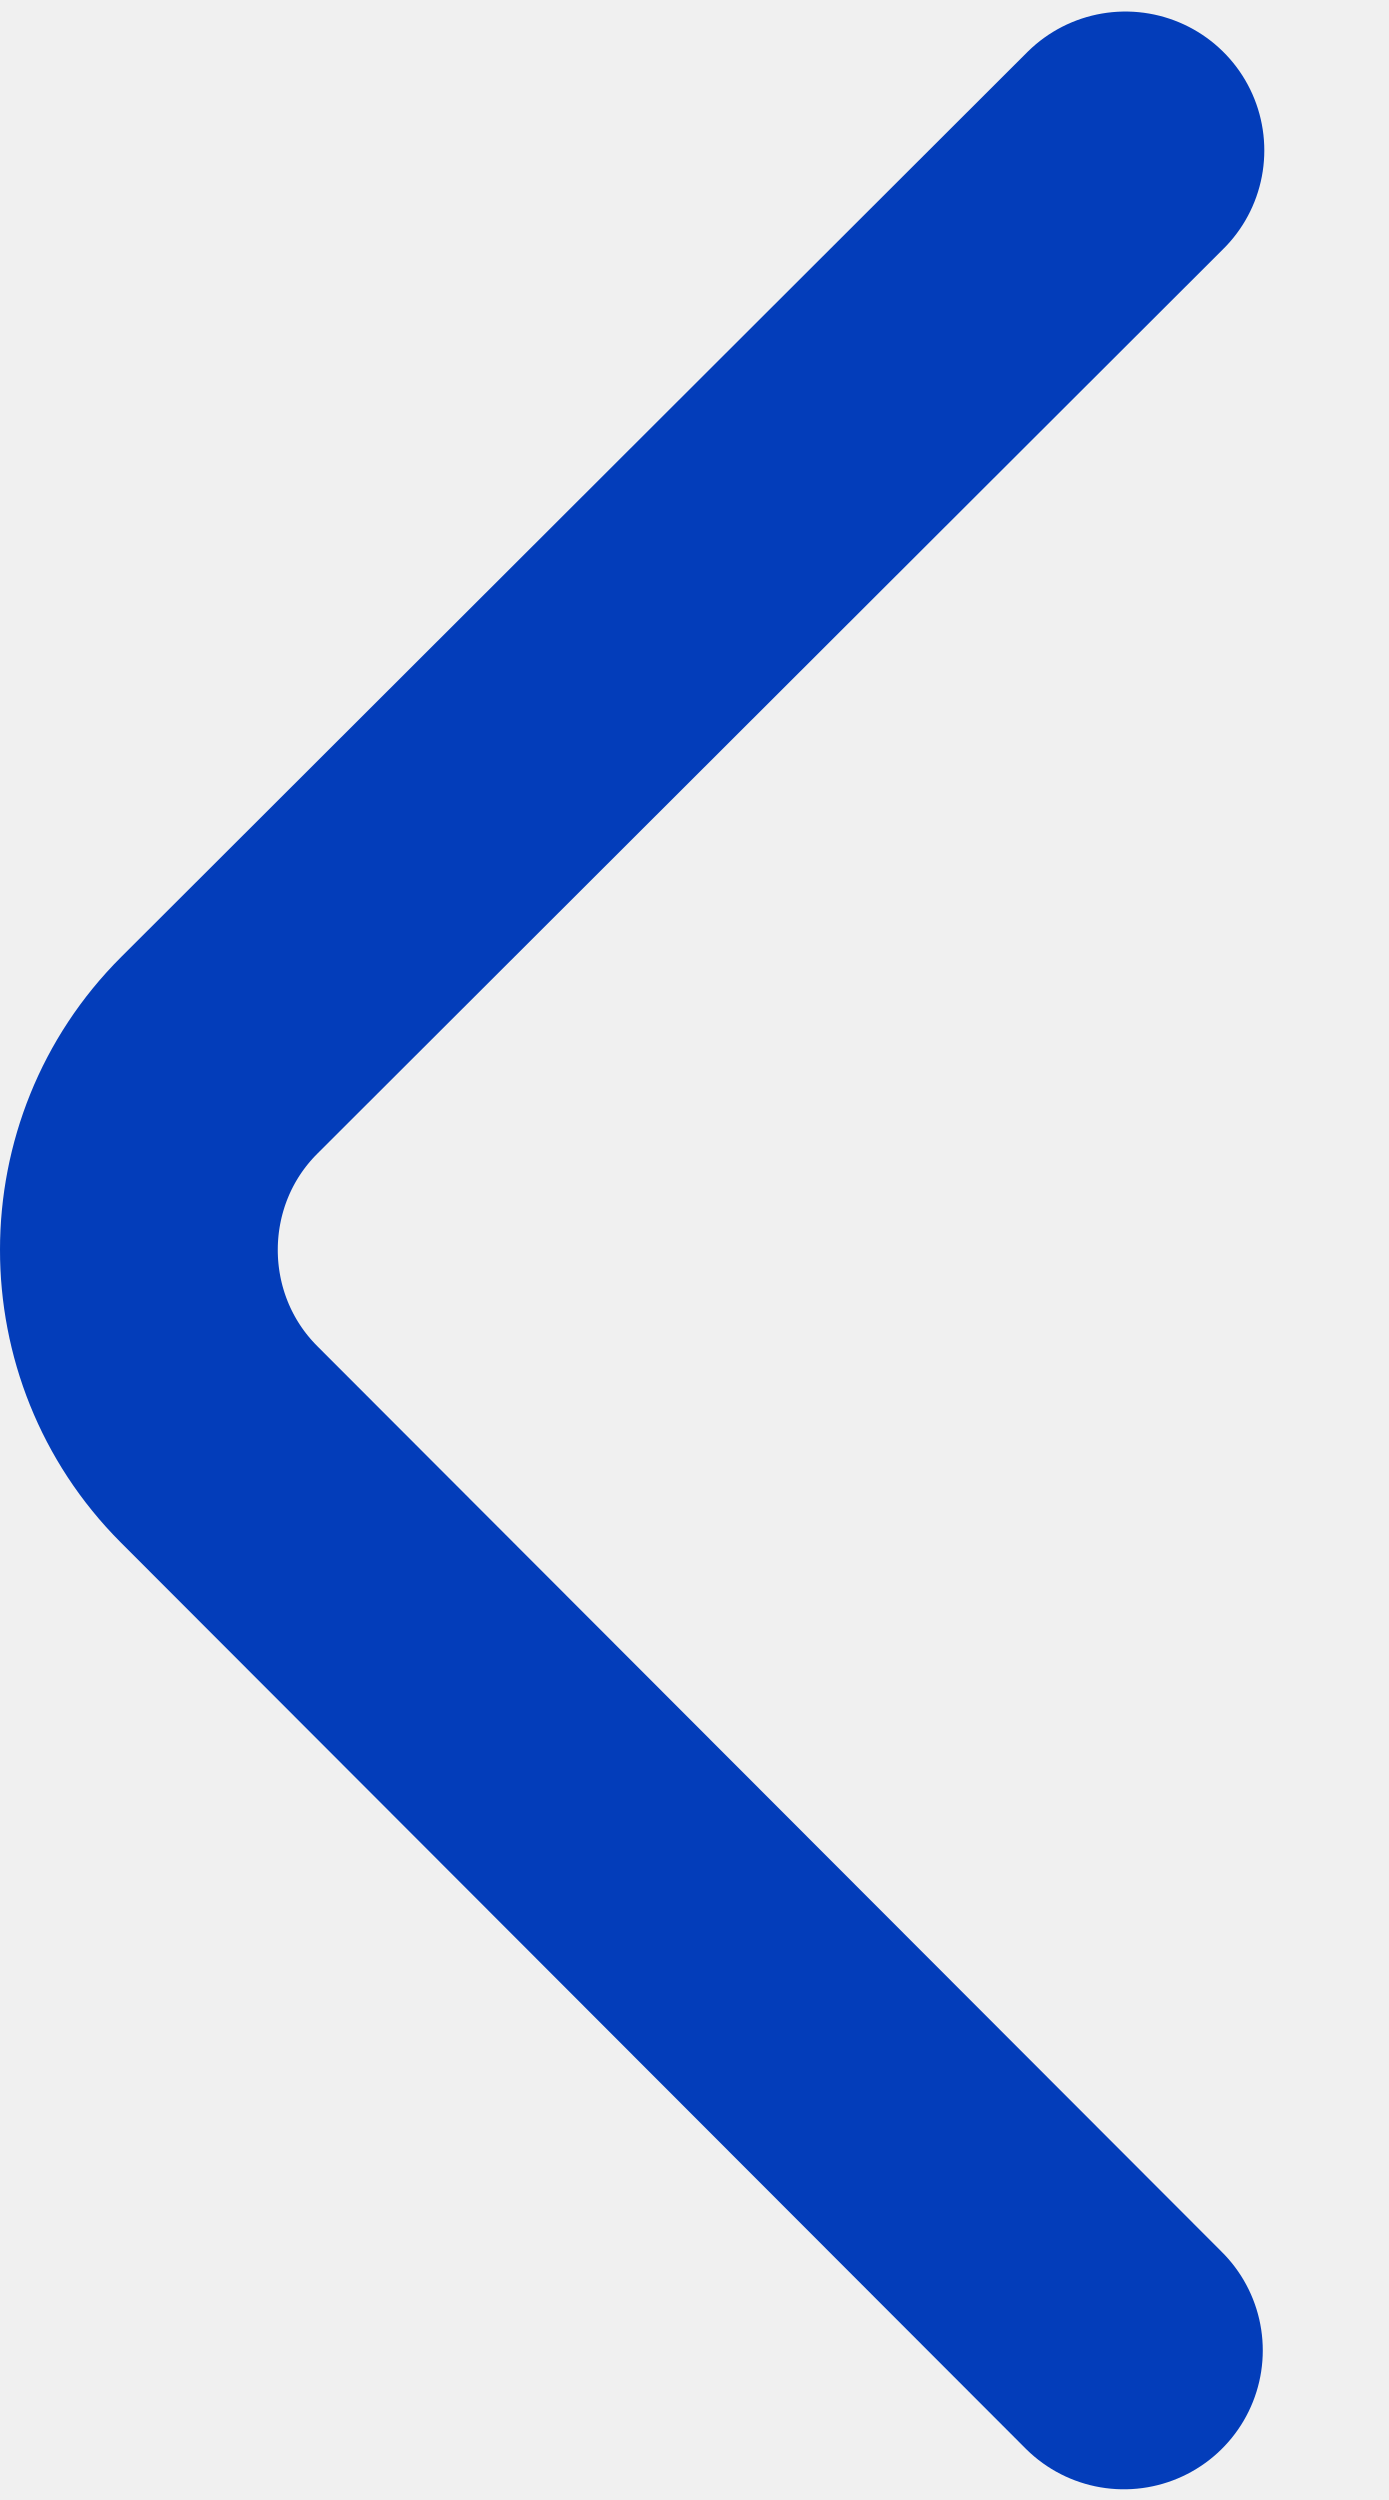
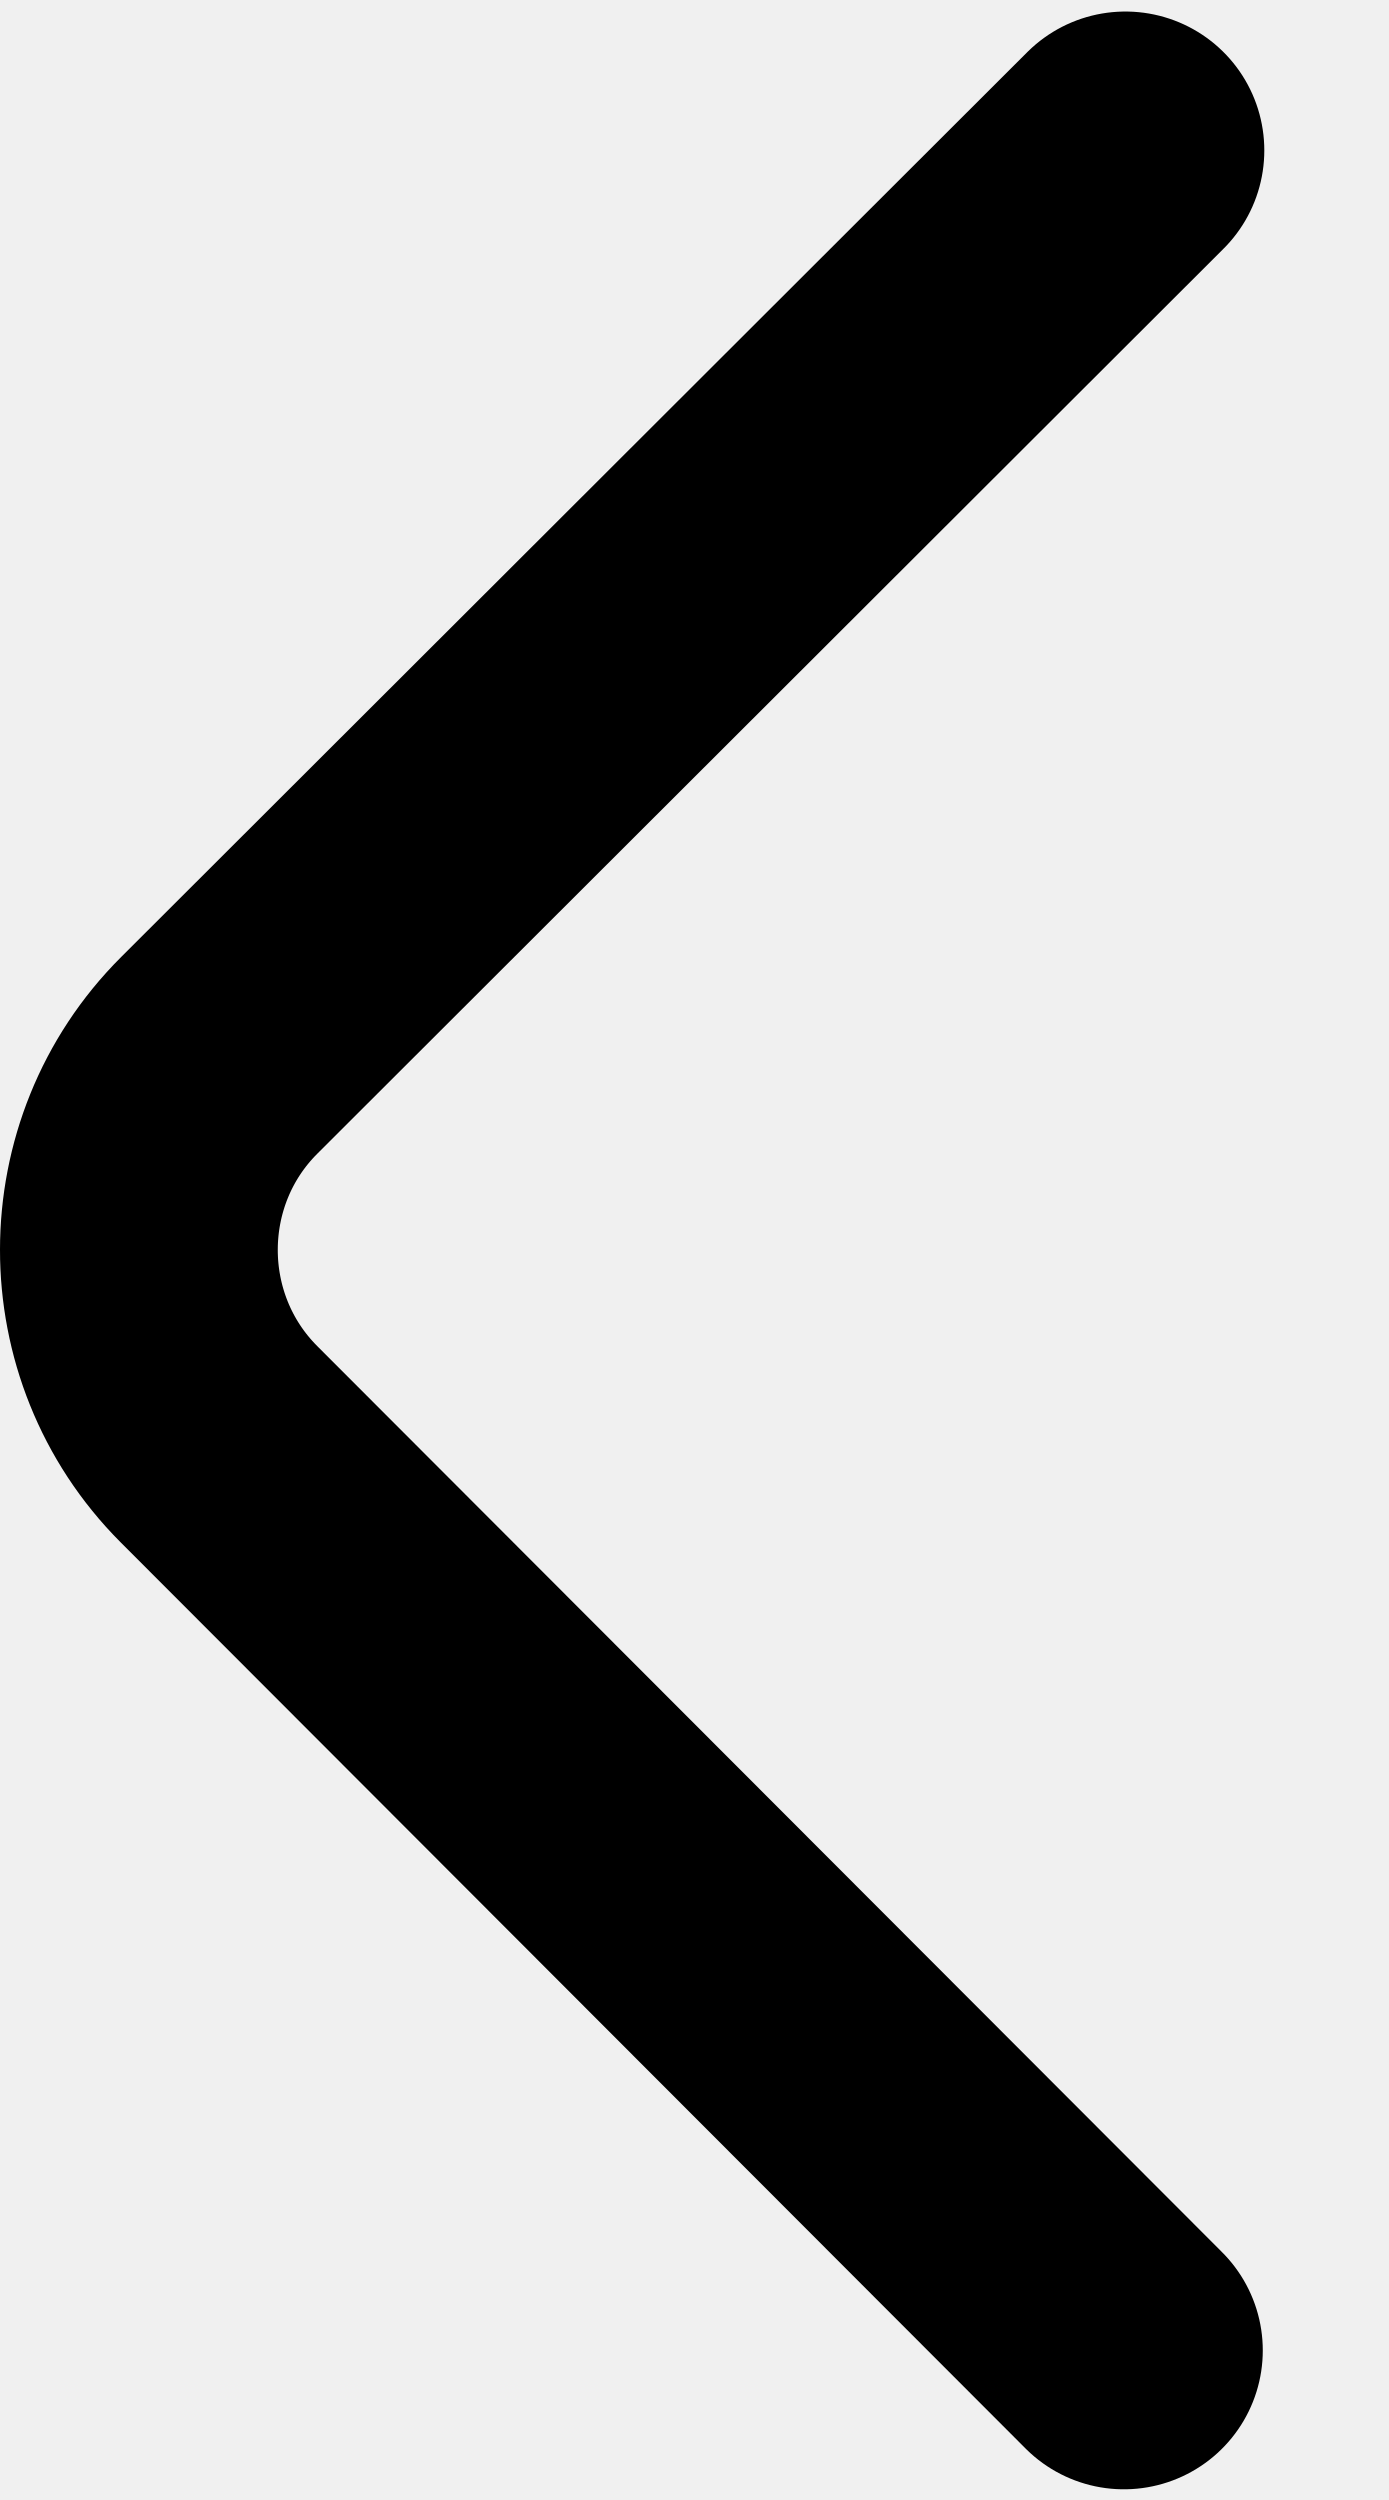
<svg xmlns="http://www.w3.org/2000/svg" width="10" height="18" viewBox="0 0 10 18" fill="none">
  <g clip-path="url(#clip0_1_4)">
-     <path d="M8.103 1.083L1.579 7.598C0.808 8.367 0.807 9.627 1.576 10.398L8.092 16.923" stroke="#033DBA" stroke-width="2" stroke-miterlimit="10" stroke-linecap="round" stroke-linejoin="round" />
+     <path d="M8.103 1.083L1.579 7.598C0.808 8.367 0.807 9.627 1.576 10.398L8.092 16.923" stroke="currentColor" stroke-width="2" stroke-miterlimit="10" stroke-linecap="round" stroke-linejoin="round" />
  </g>
  <defs>
    <clipPath id="clip0_1_4">
      <rect width="10" height="18" fill="white" />
    </clipPath>
  </defs>
</svg>
